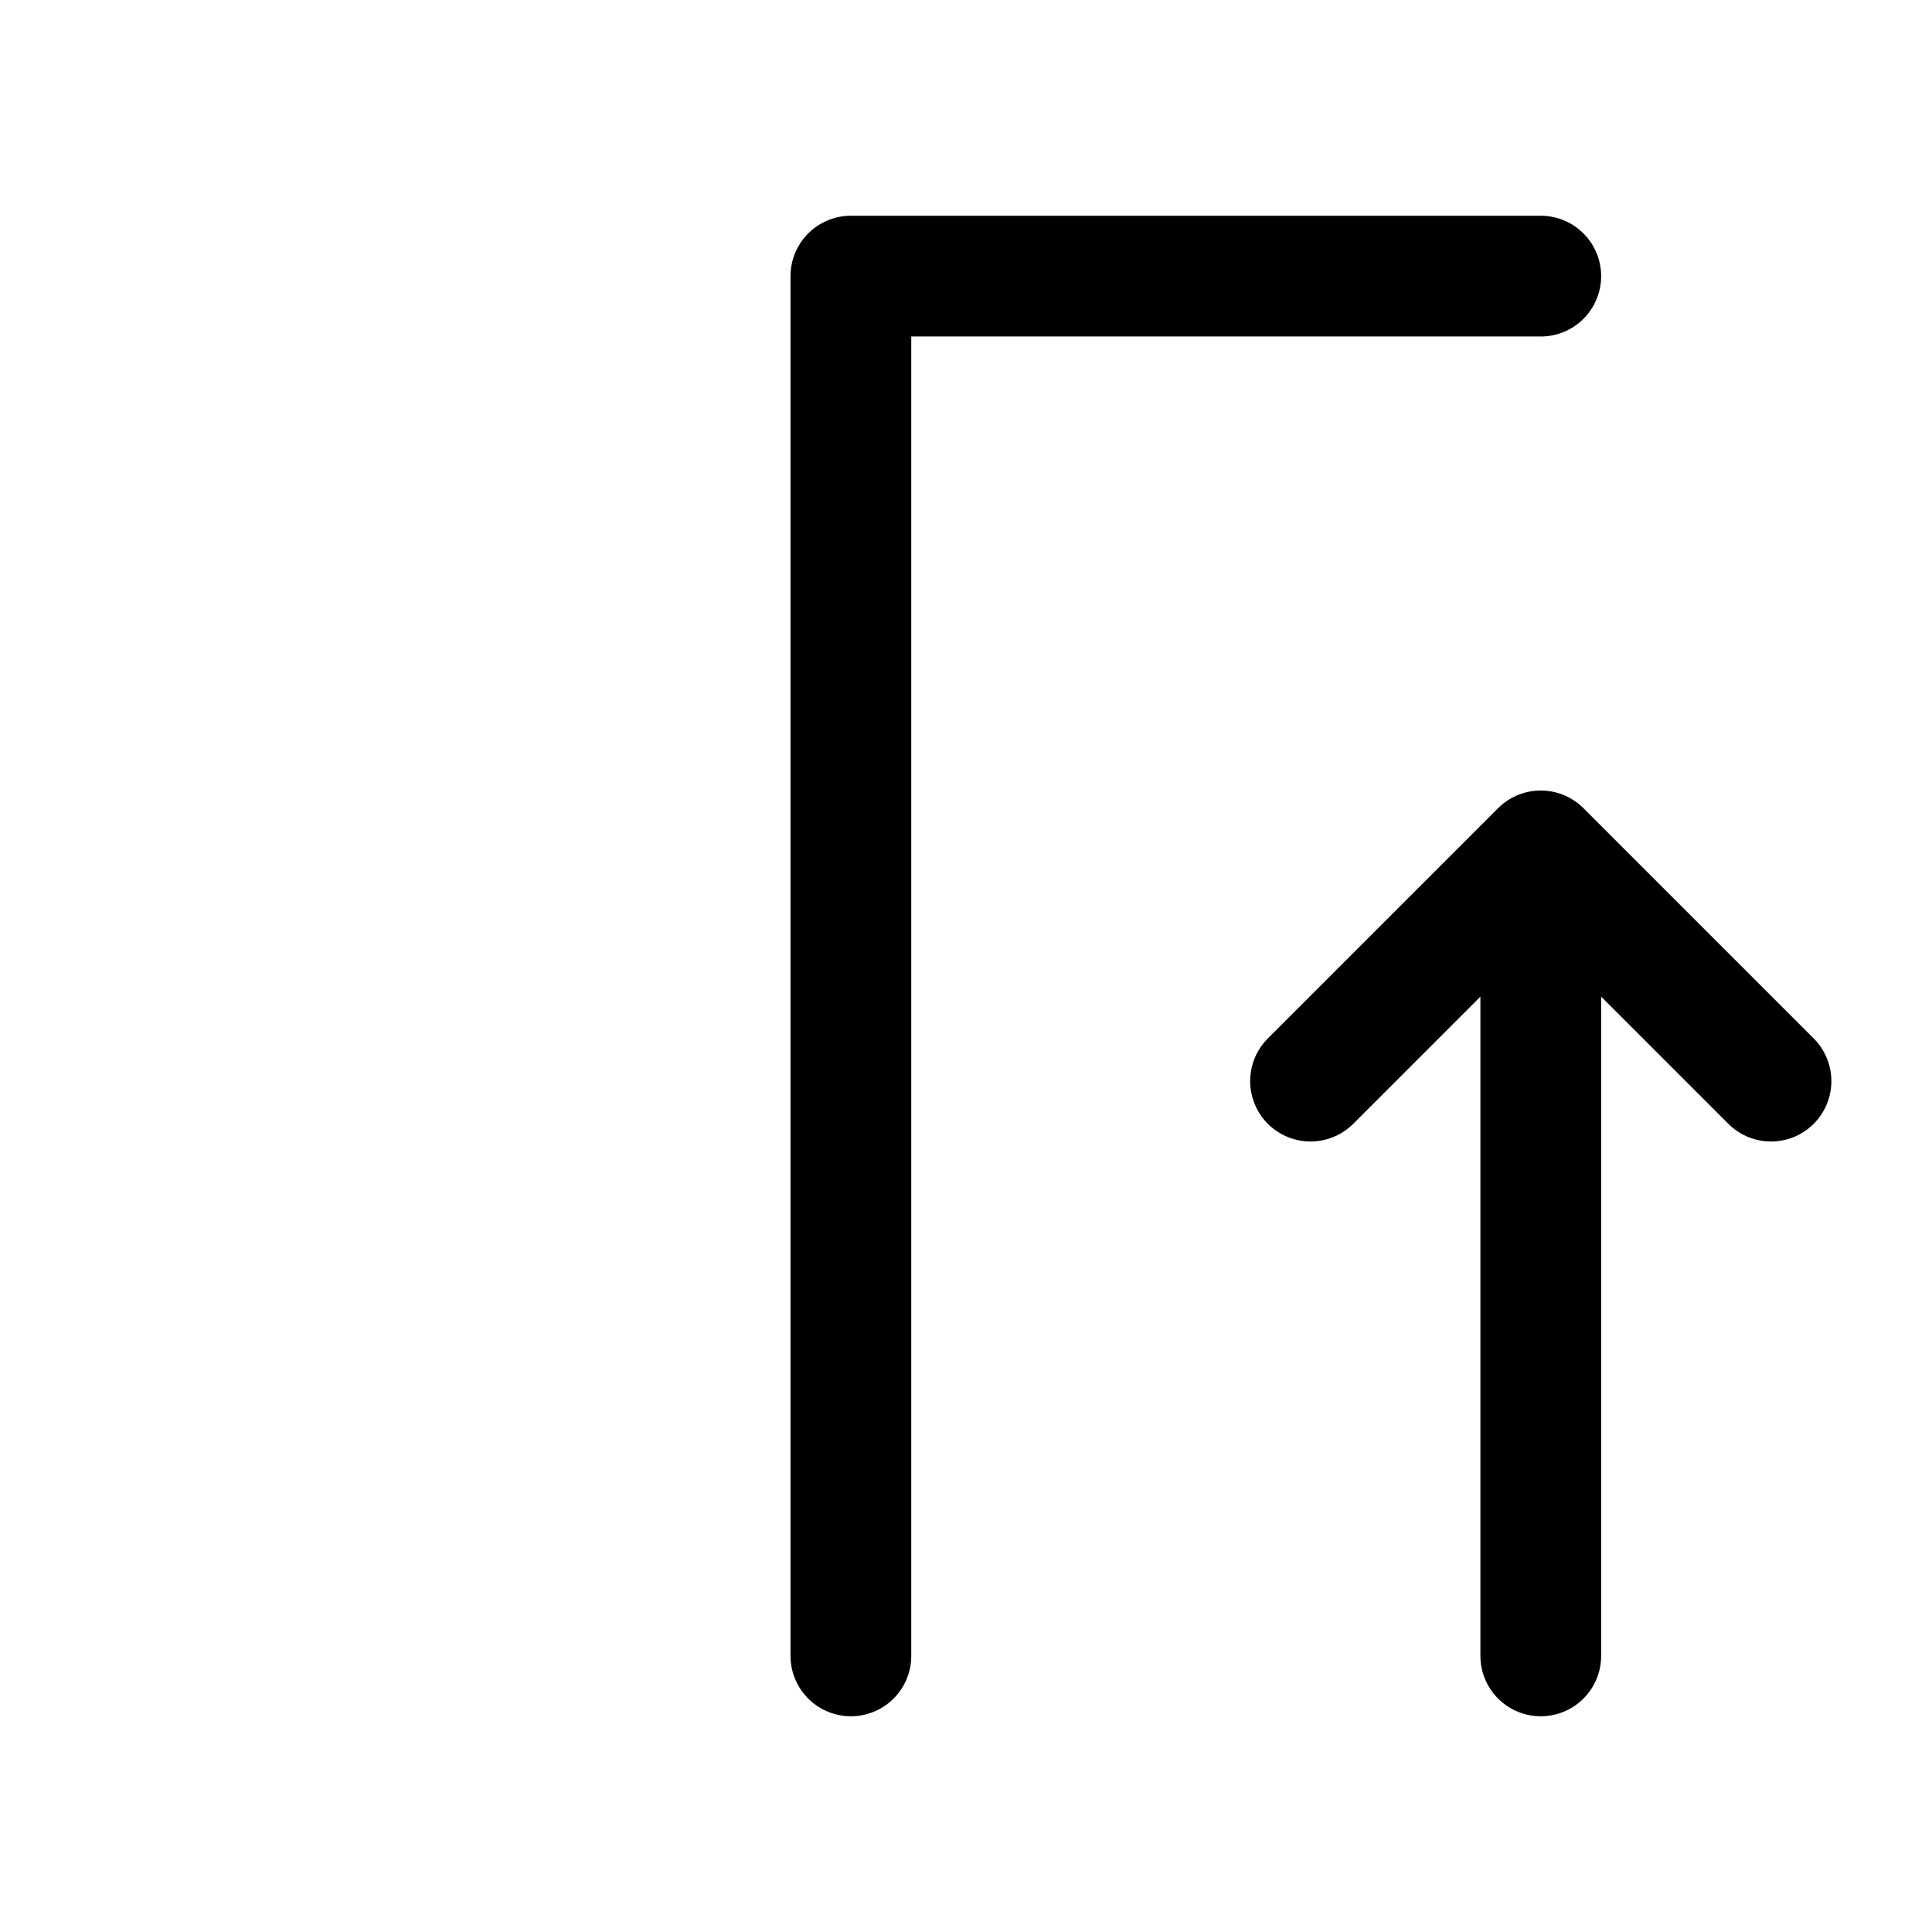
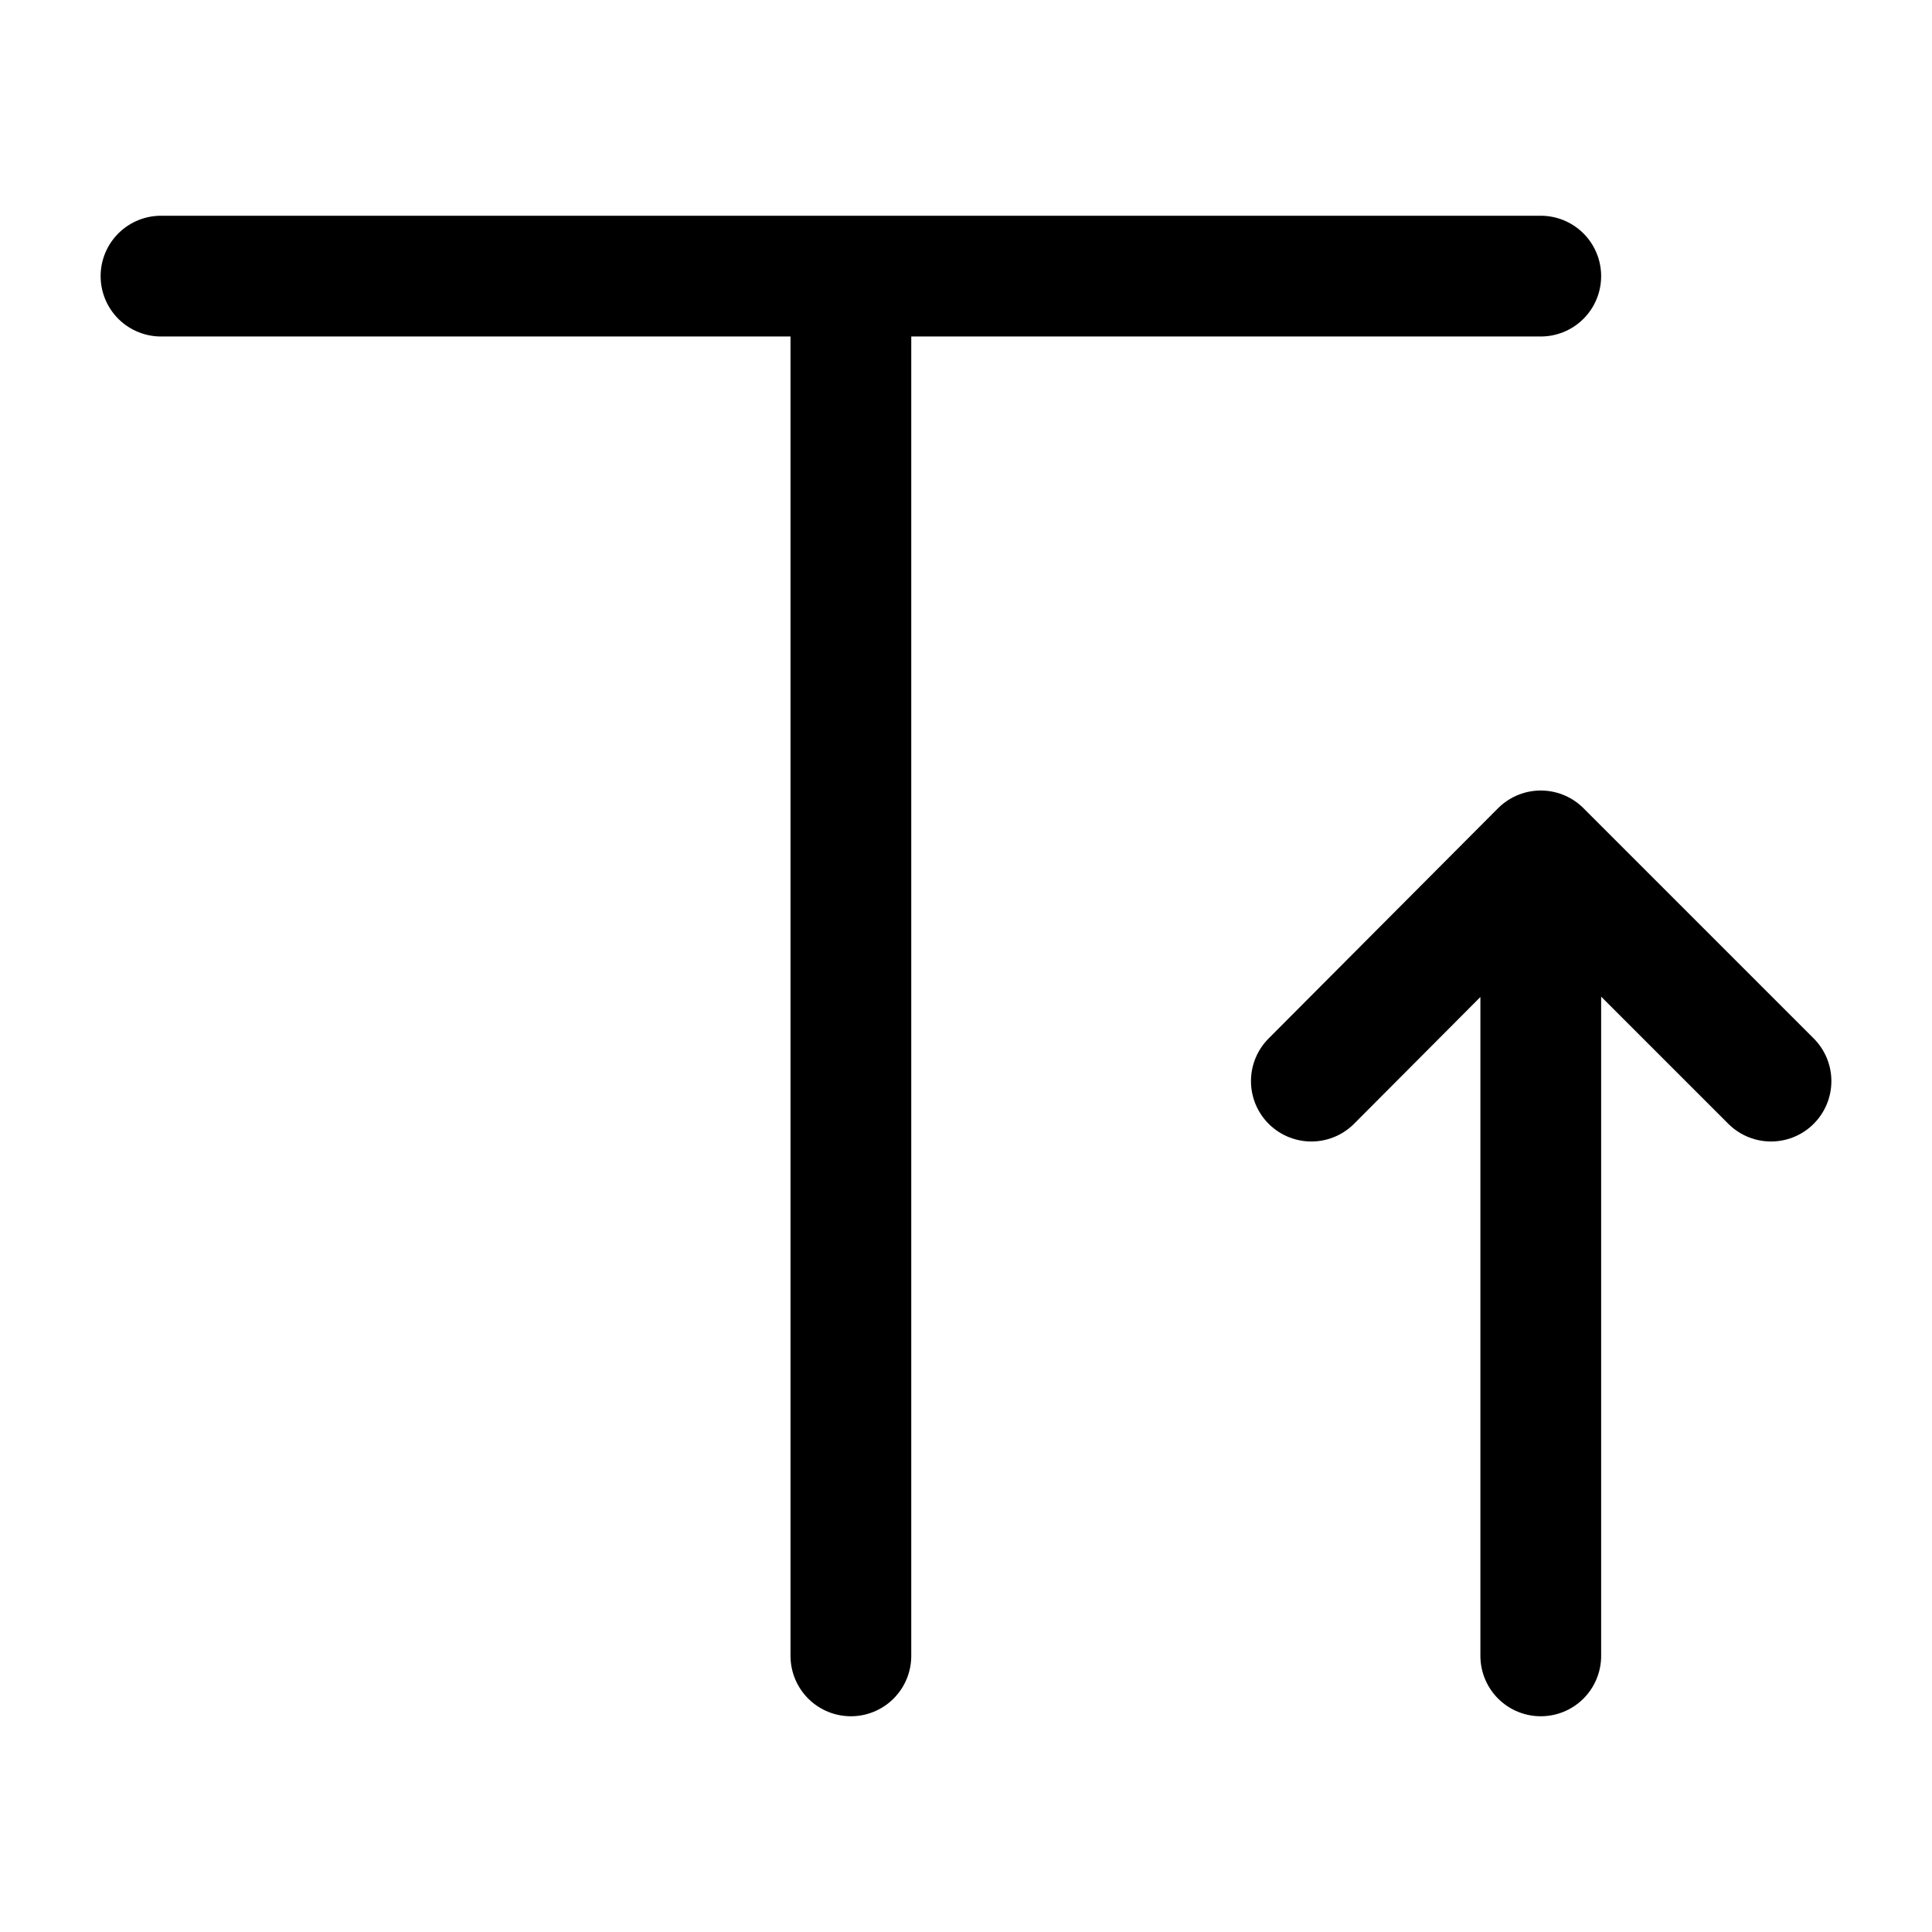
- <svg xmlns="http://www.w3.org/2000/svg" id="a" viewBox="0 0 24 24">
+ <svg xmlns="http://www.w3.org/2000/svg" id="Layer_1" data-name="Layer 1" viewBox="0 0 24 24">
  <defs>
-     <style>.b{fill:none;stroke:#000;stroke-linecap:round;stroke-linejoin:round;stroke-width:1.5px;}</style>
+     <style>.cls-1{fill:none;stroke:#000;stroke-linecap:round;stroke-linejoin:round;stroke-width:1.5px;}</style>
  </defs>
-   <path class="b" d="M10.57,20.57V3.43h8.57m2.86,10l-2.86-2.86-2.86,2.86,2.86-2.86v10" />
+   <path class="cls-1" d="M10.57,20.57V3.43H2m20,10-2.86-2.86-2.85,2.86,2.85-2.86v10M10.57,3.43h8.57" />
</svg>
